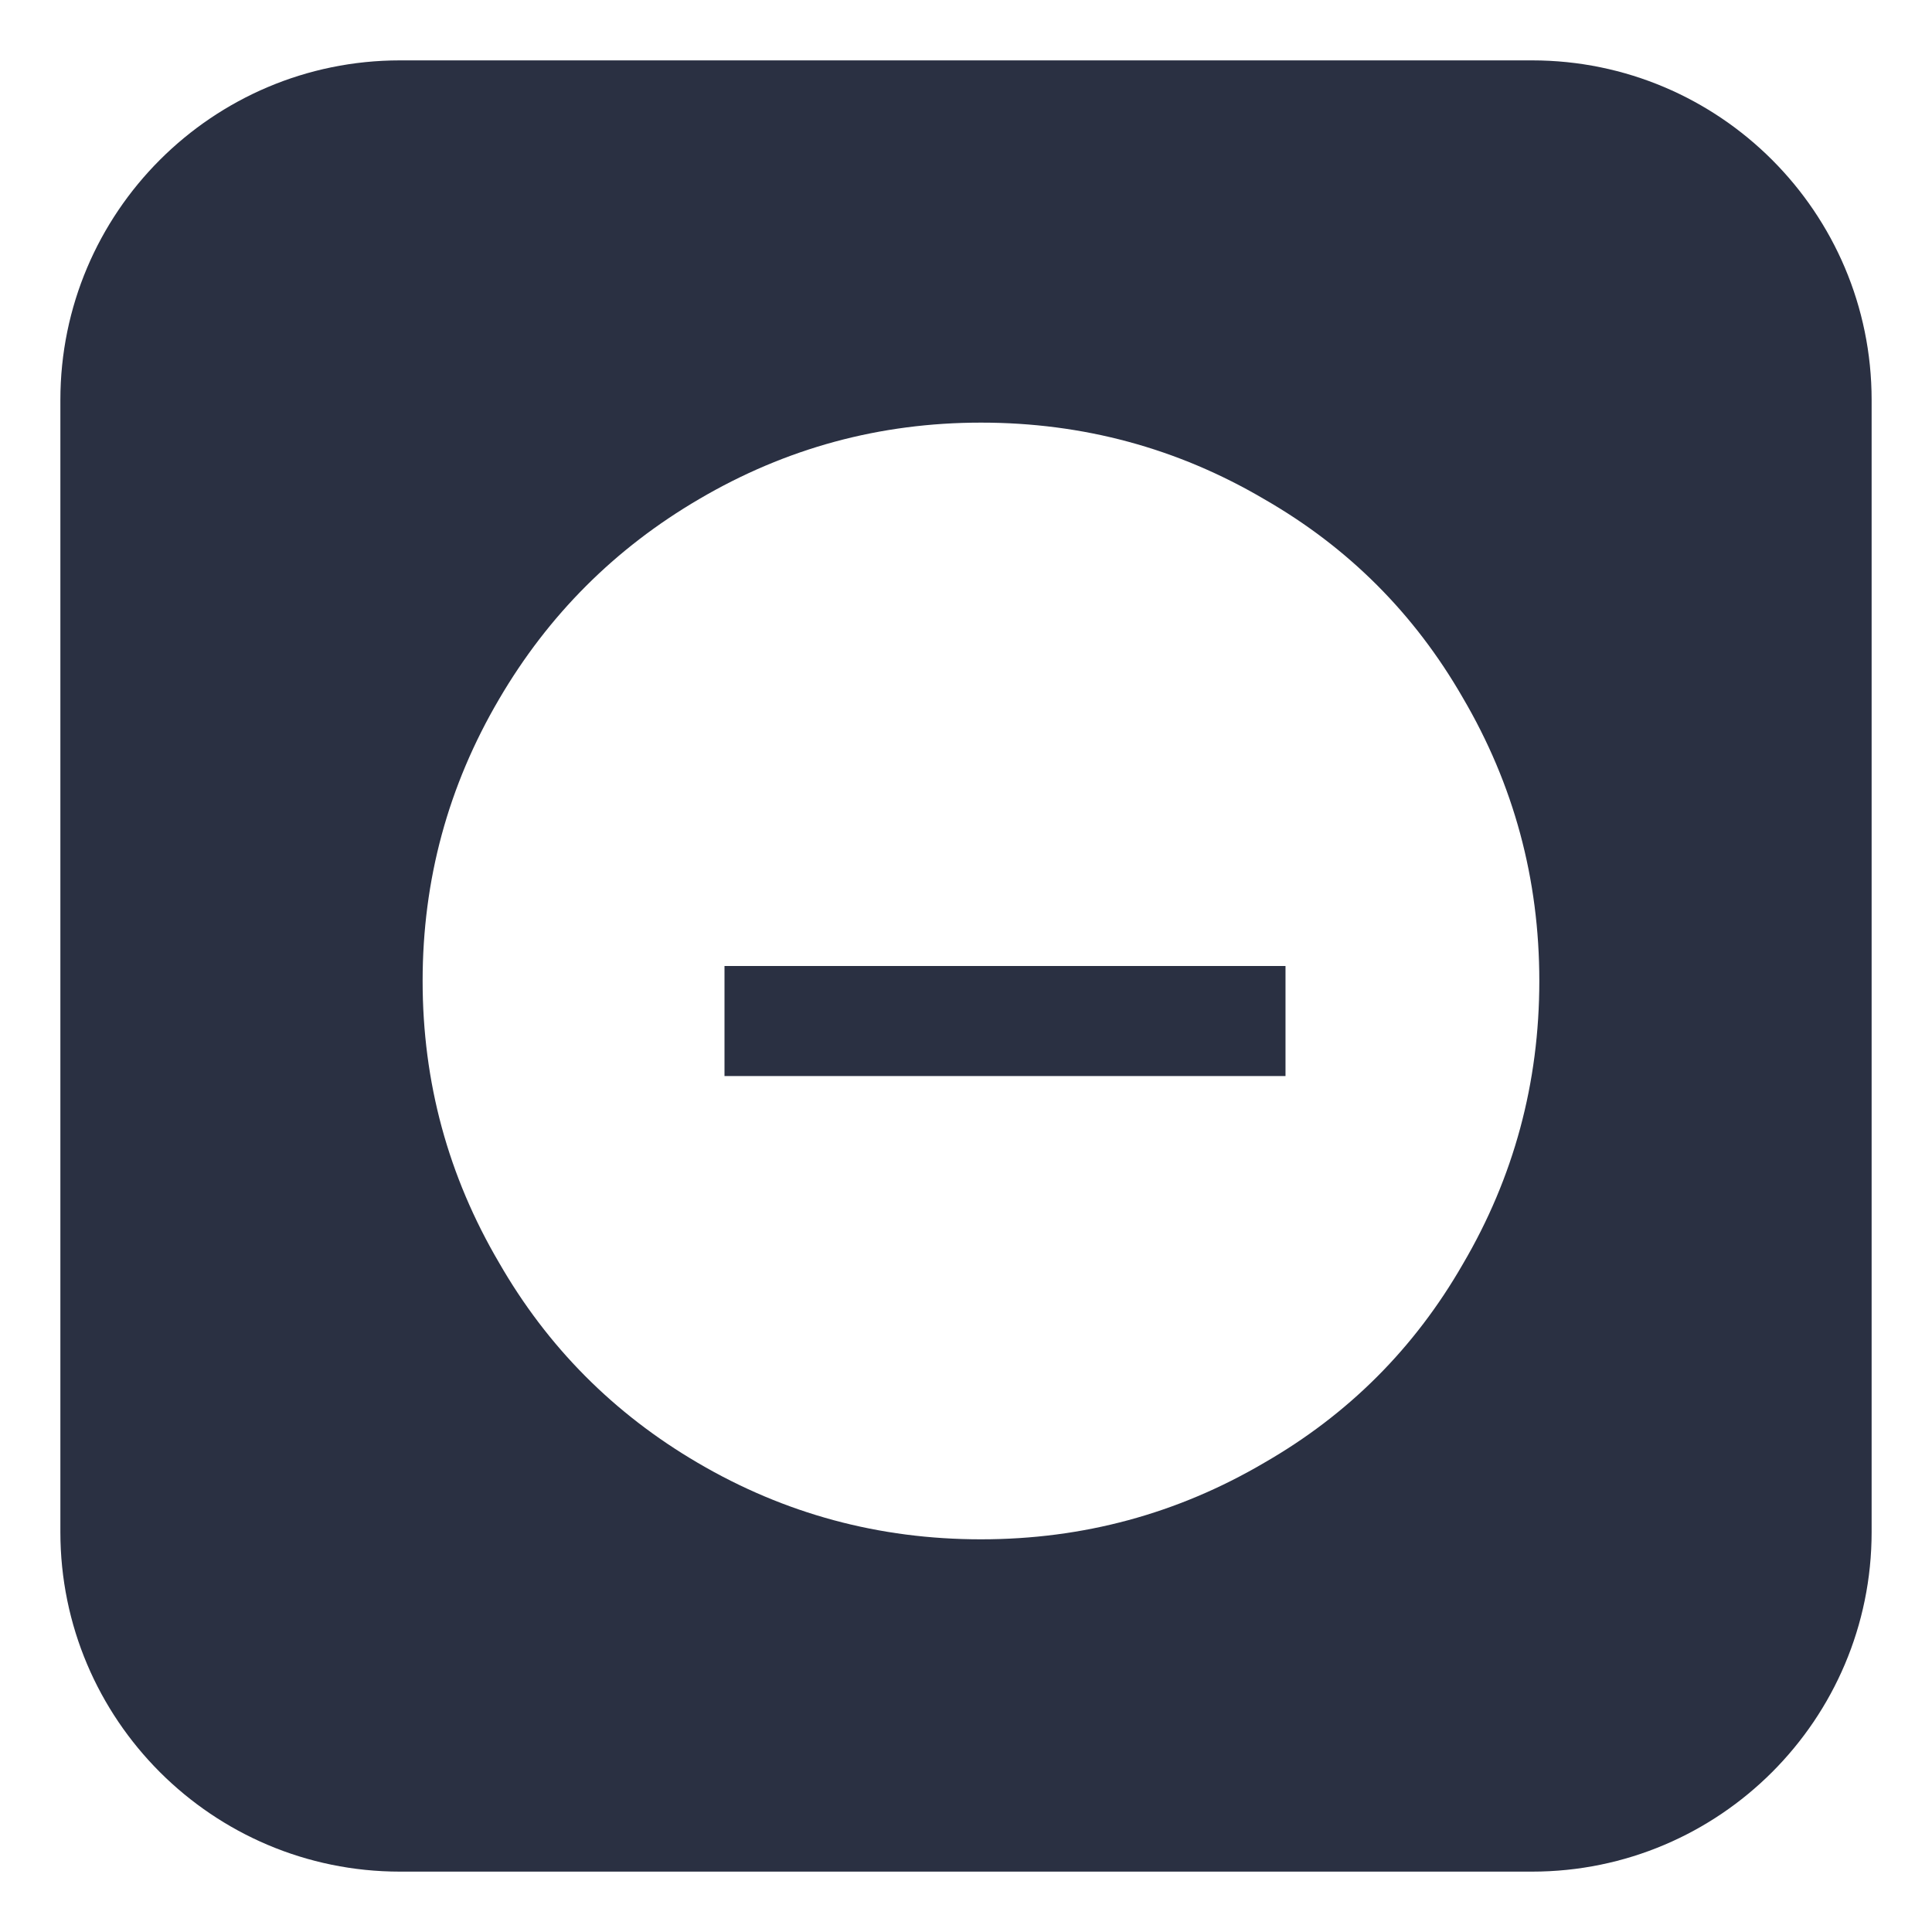
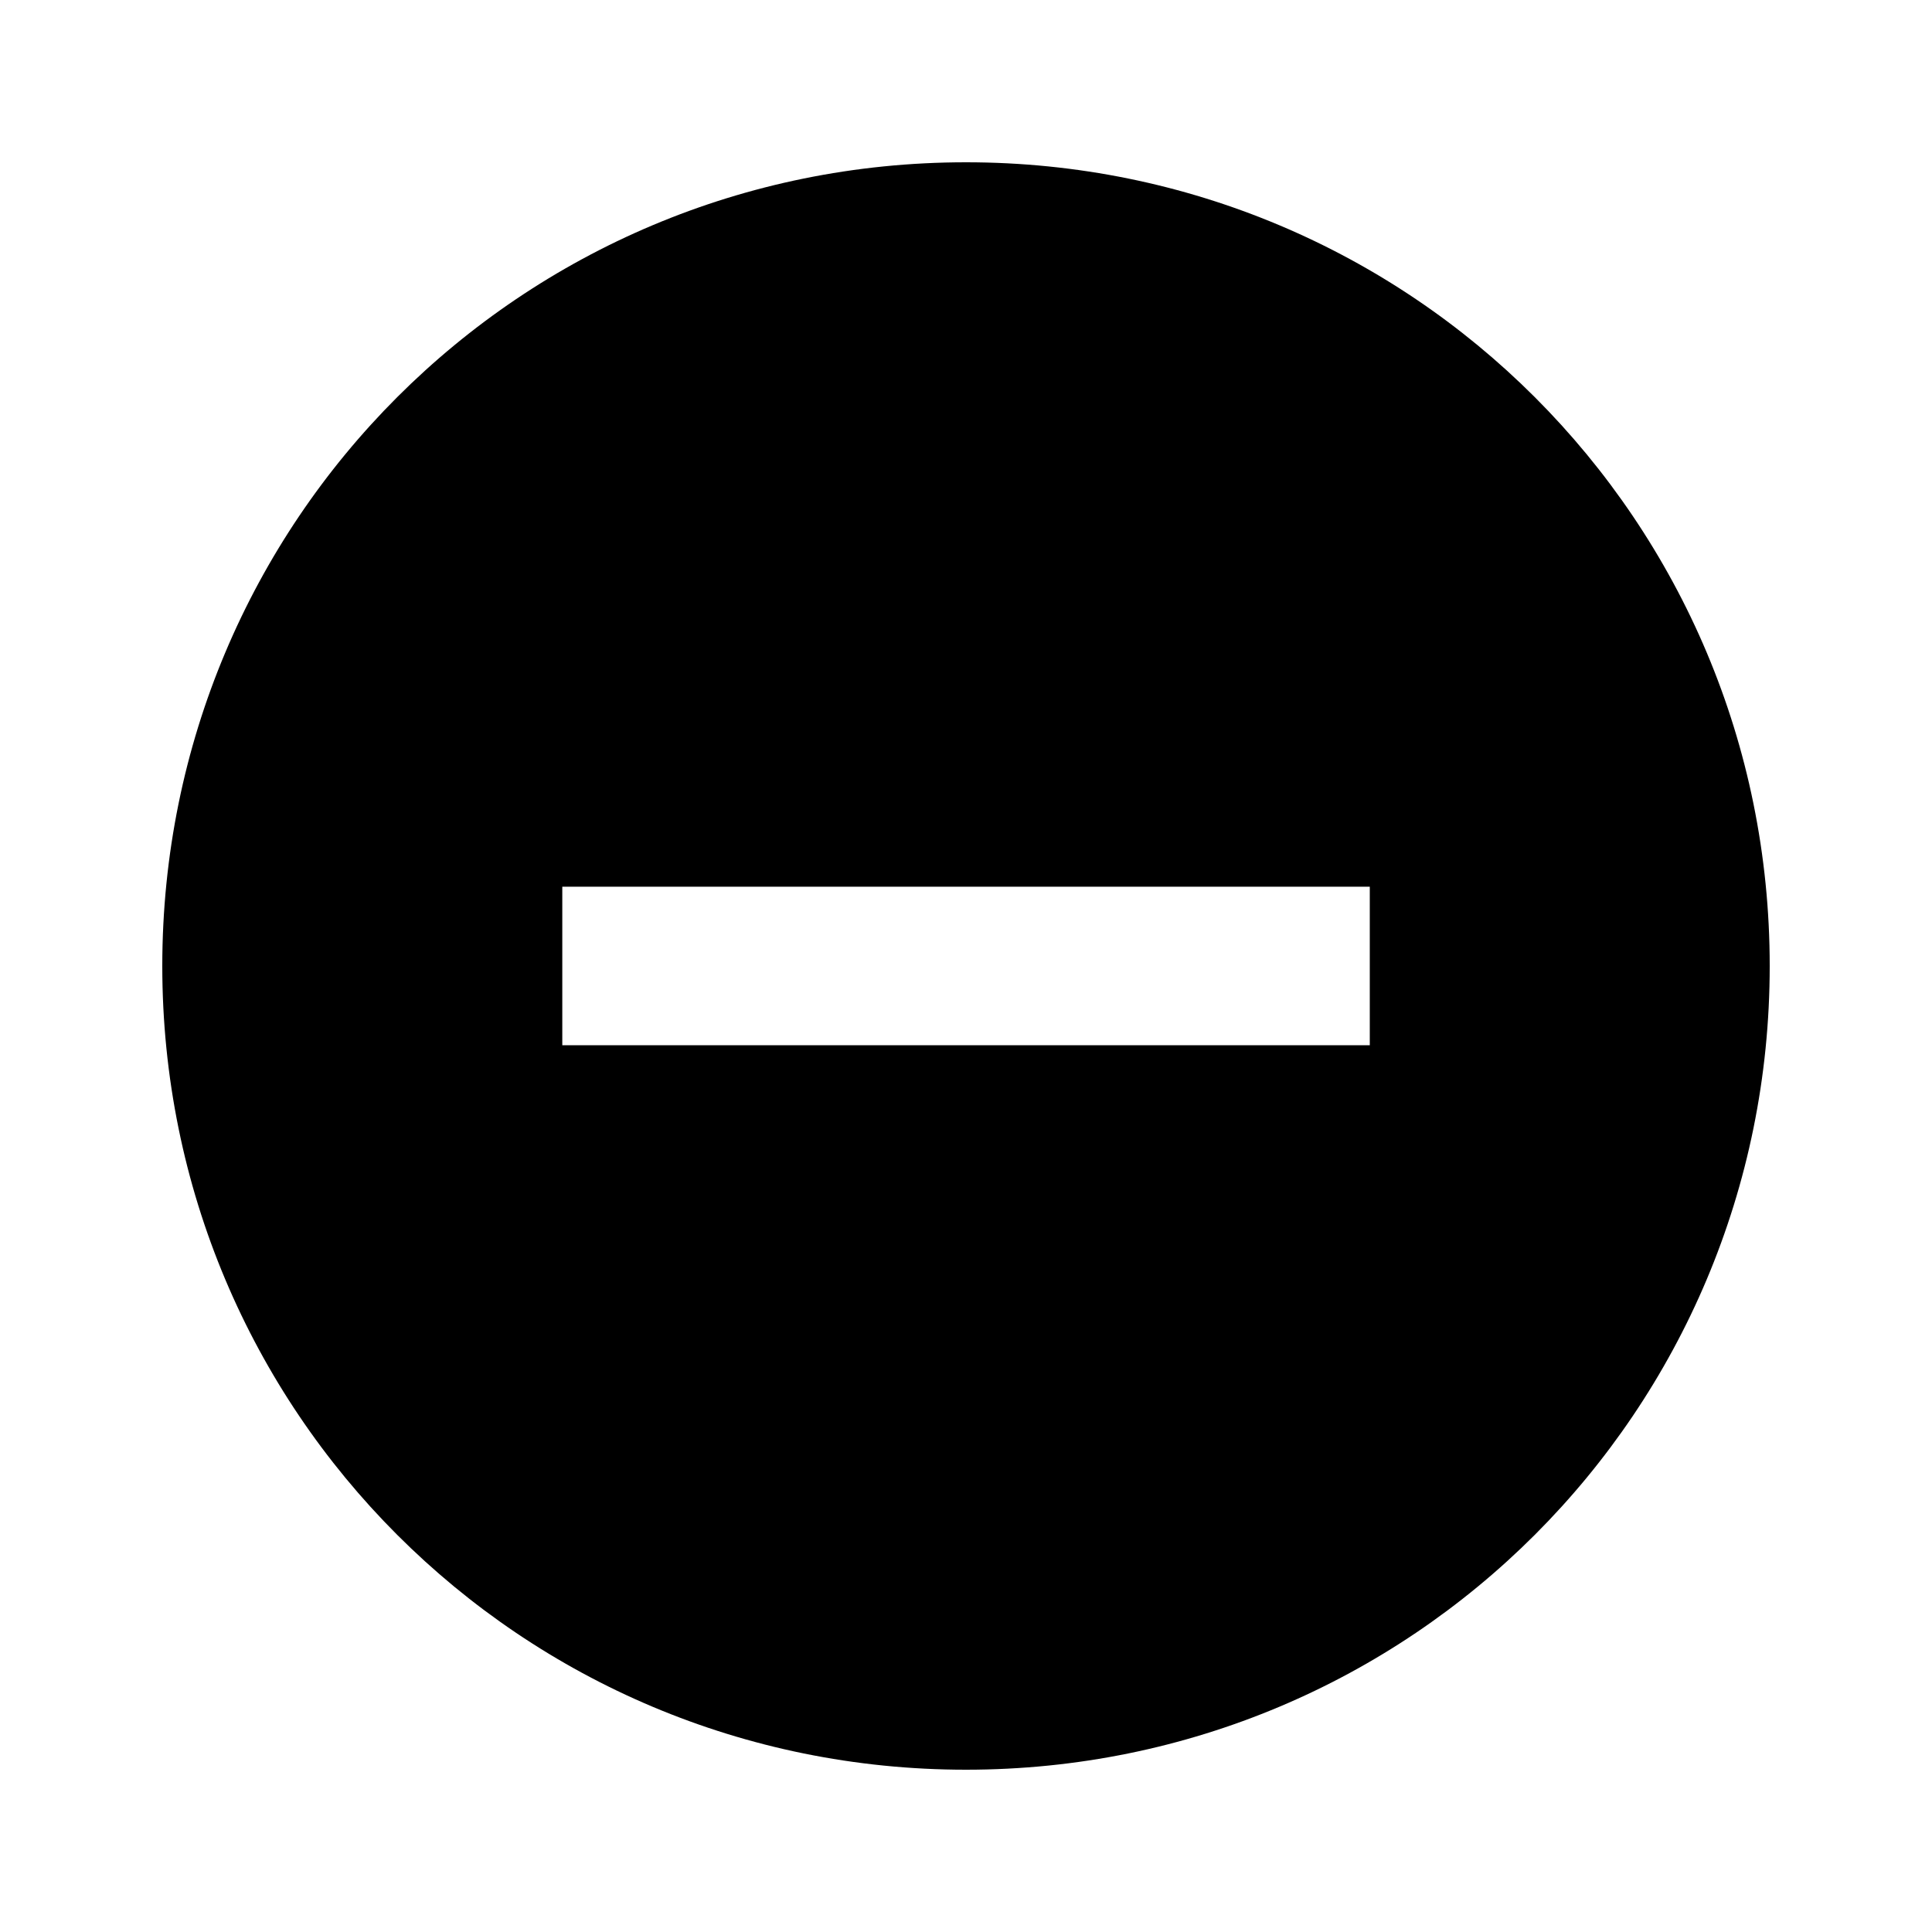
- <svg xmlns="http://www.w3.org/2000/svg" xmlns:xlink="http://www.w3.org/1999/xlink" width="32" height="32" viewBox="0 0 32 32">
-   <defs>
-     <path id="do-not-disturb-a" d="M31,6.625 L31,25.375 C31,28.48 28.48,31 25.375,31 L6.625,31 C3.52,31 1,28.48 1,25.375 L1,6.625 C1,3.52 3.52,1 6.625,1 L25.375,1 C28.48,1 31,3.52 31,6.625 Z M21.292,17.823 L21.292,16 L12,16 L12,17.823 L21.292,17.823 Z M16.248,7 C17.937,7 19.501,7.422 20.938,8.267 C22.332,9.067 23.428,10.164 24.229,11.557 C25.073,12.995 25.496,14.558 25.496,16.248 C25.496,17.937 25.073,19.501 24.229,20.938 C23.428,22.332 22.332,23.428 20.938,24.229 C19.501,25.073 17.937,25.496 16.248,25.496 C14.558,25.496 12.995,25.073 11.557,24.229 C10.164,23.413 9.067,22.309 8.267,20.916 C7.422,19.479 7,17.923 7,16.248 C7,14.573 7.422,13.017 8.267,11.579 C9.082,10.186 10.186,9.082 11.579,8.267 C13.017,7.422 14.573,7 16.248,7 Z" />
-   </defs>
-   <g fill="none" fill-rule="evenodd">
-     <use fill="#2A3042" xlink:href="#do-not-disturb-a" />
-   </g>
+ <svg xmlns="http://www.w3.org/2000/svg" version="1.1" width="24" height="24" viewBox="0 0 24 24">
+   <path d="M17.016 12.984v-1.969h-10.031v1.969h10.031zM12 2.016c5.531 0 9.984 4.453 9.984 9.984s-4.453 9.984-9.984 9.984-9.984-4.453-9.984-9.984 4.453-9.984 9.984-9.984z" />
</svg>
